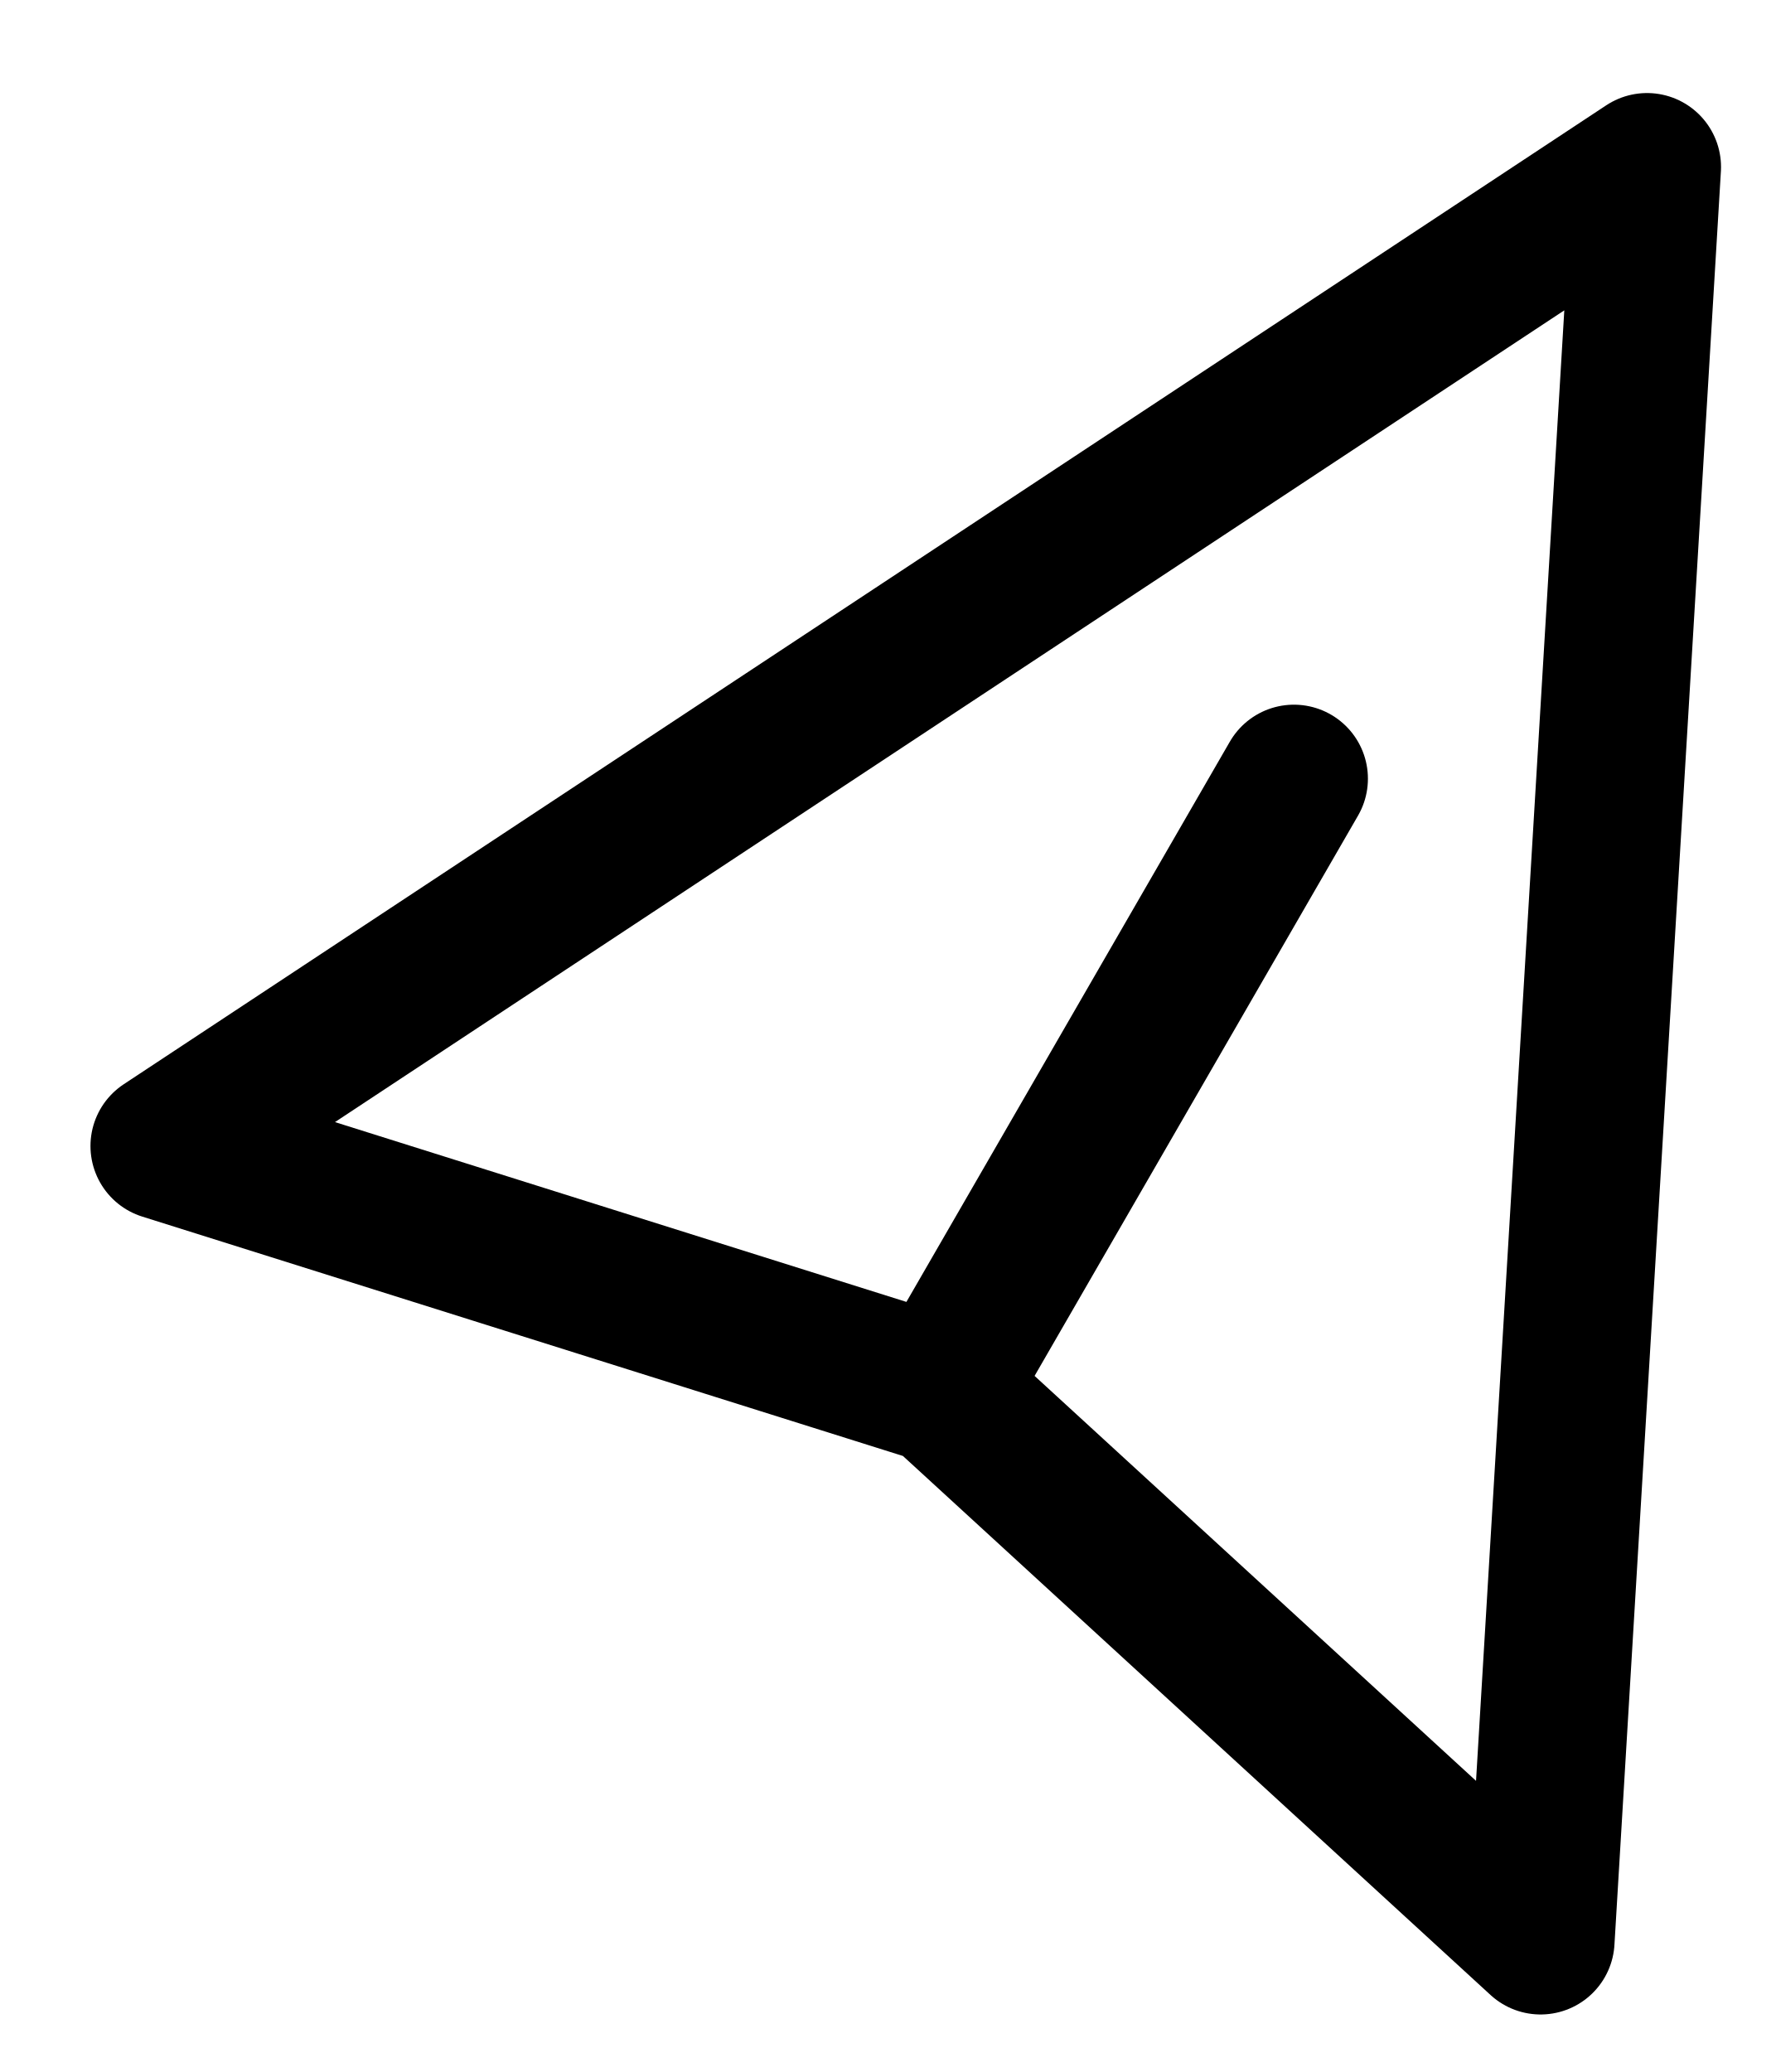
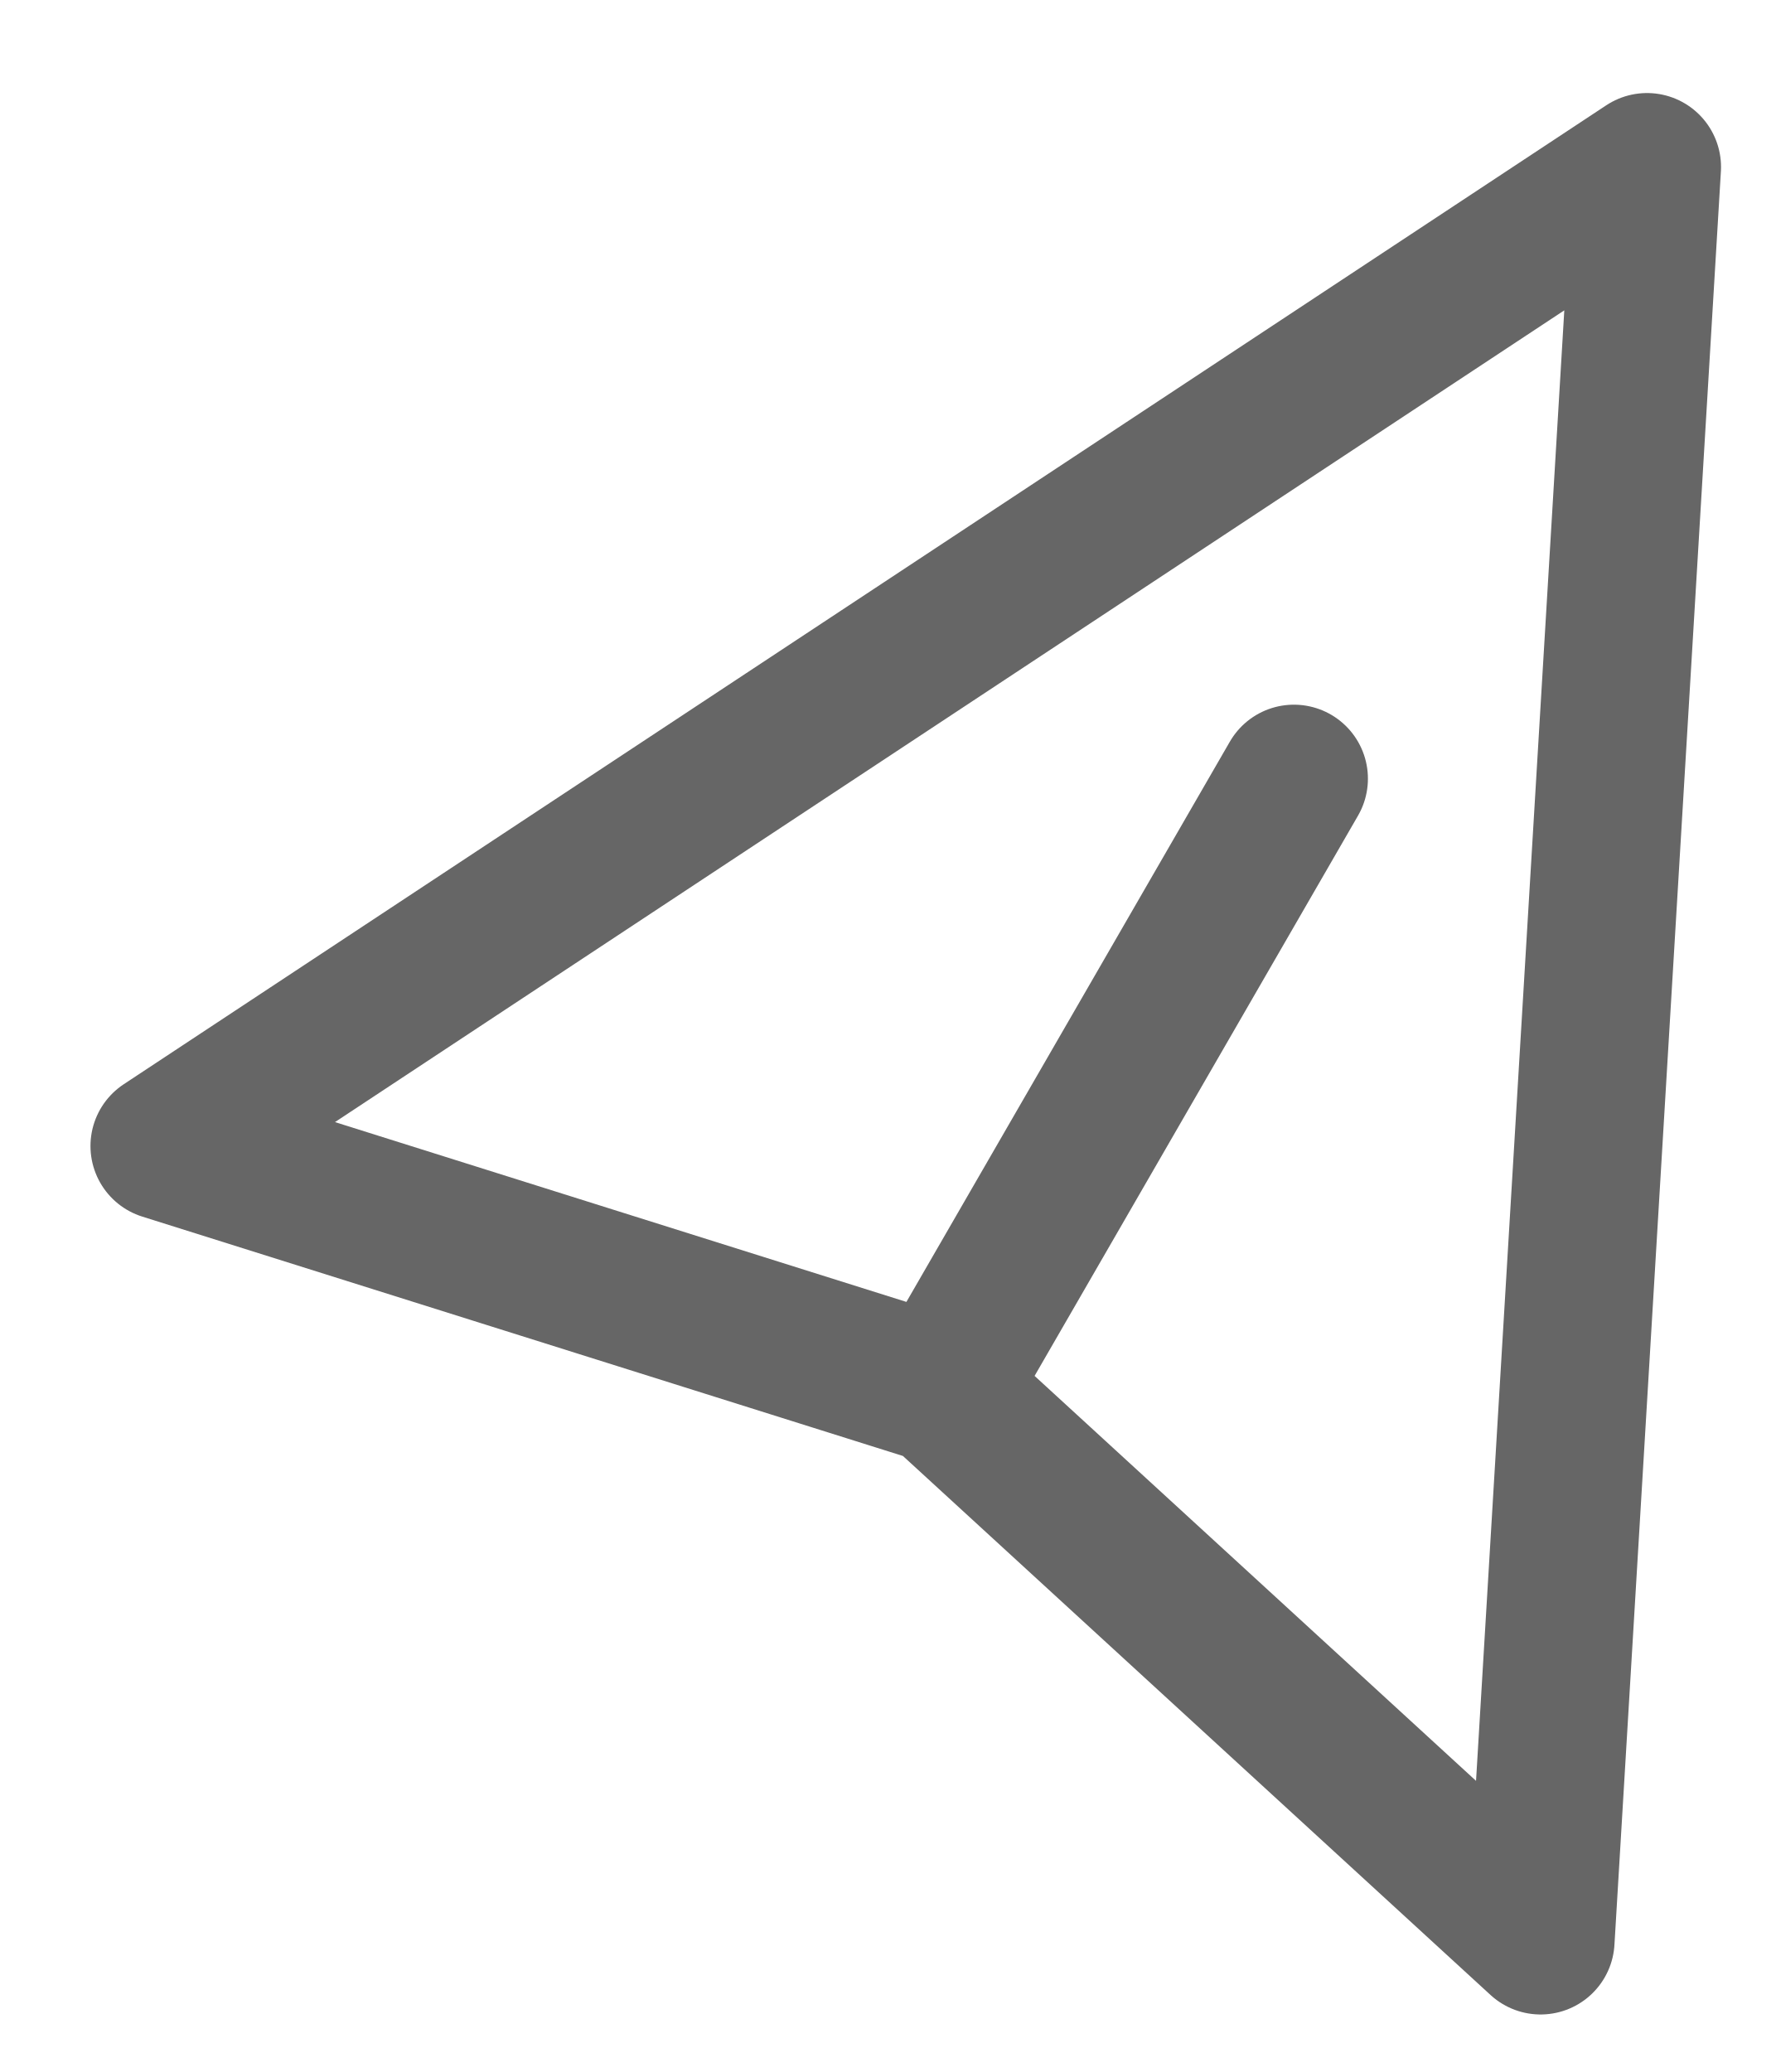
<svg xmlns="http://www.w3.org/2000/svg" width="18" height="21" viewBox="0 0 18 21" fill="none">
-   <path d="M9.536 14.091L15.615 19.667L16.694 1.693L1.667 11.615L9.536 14.091ZM9.536 14.091L13.115 7.892" stroke="black" stroke-width="1.5" stroke-linecap="round" stroke-linejoin="round" />
+   <path d="M9.536 14.091L15.615 19.667L16.694 1.693L1.667 11.615L9.536 14.091ZM9.536 14.091L13.115 7.892" stroke="#666666" stroke-width="1.5" stroke-linecap="round" stroke-linejoin="round" />
</svg>
